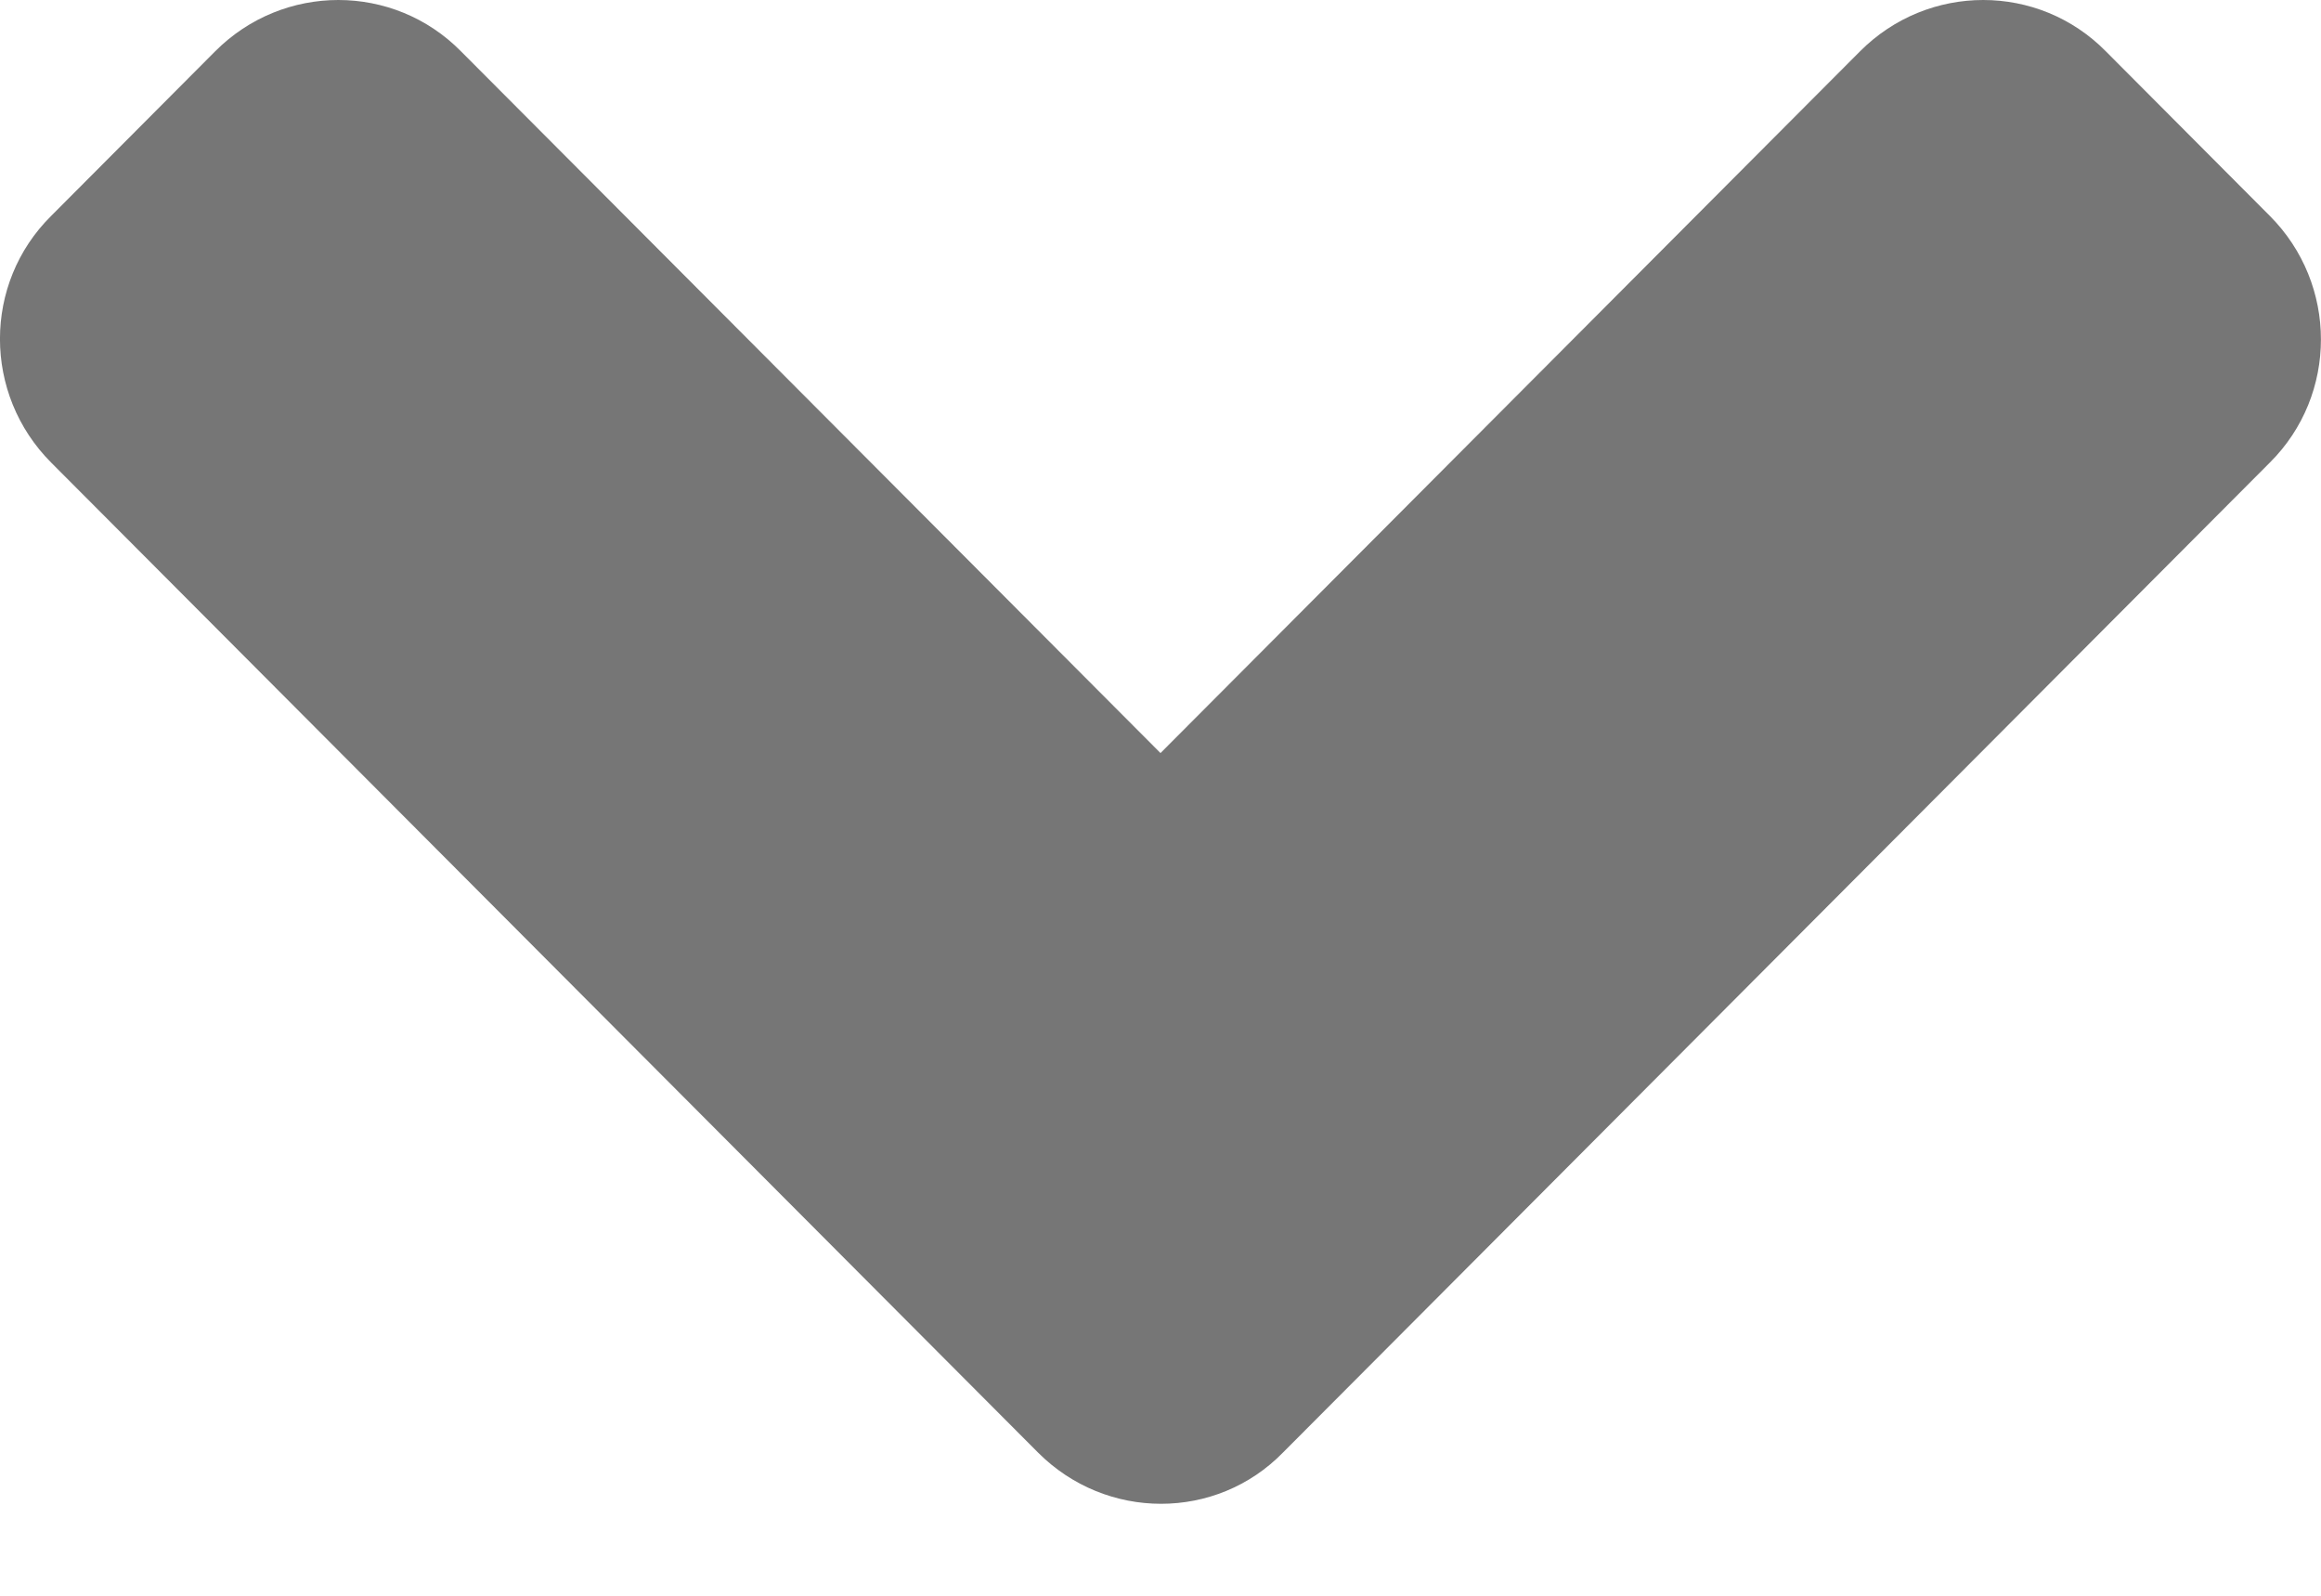
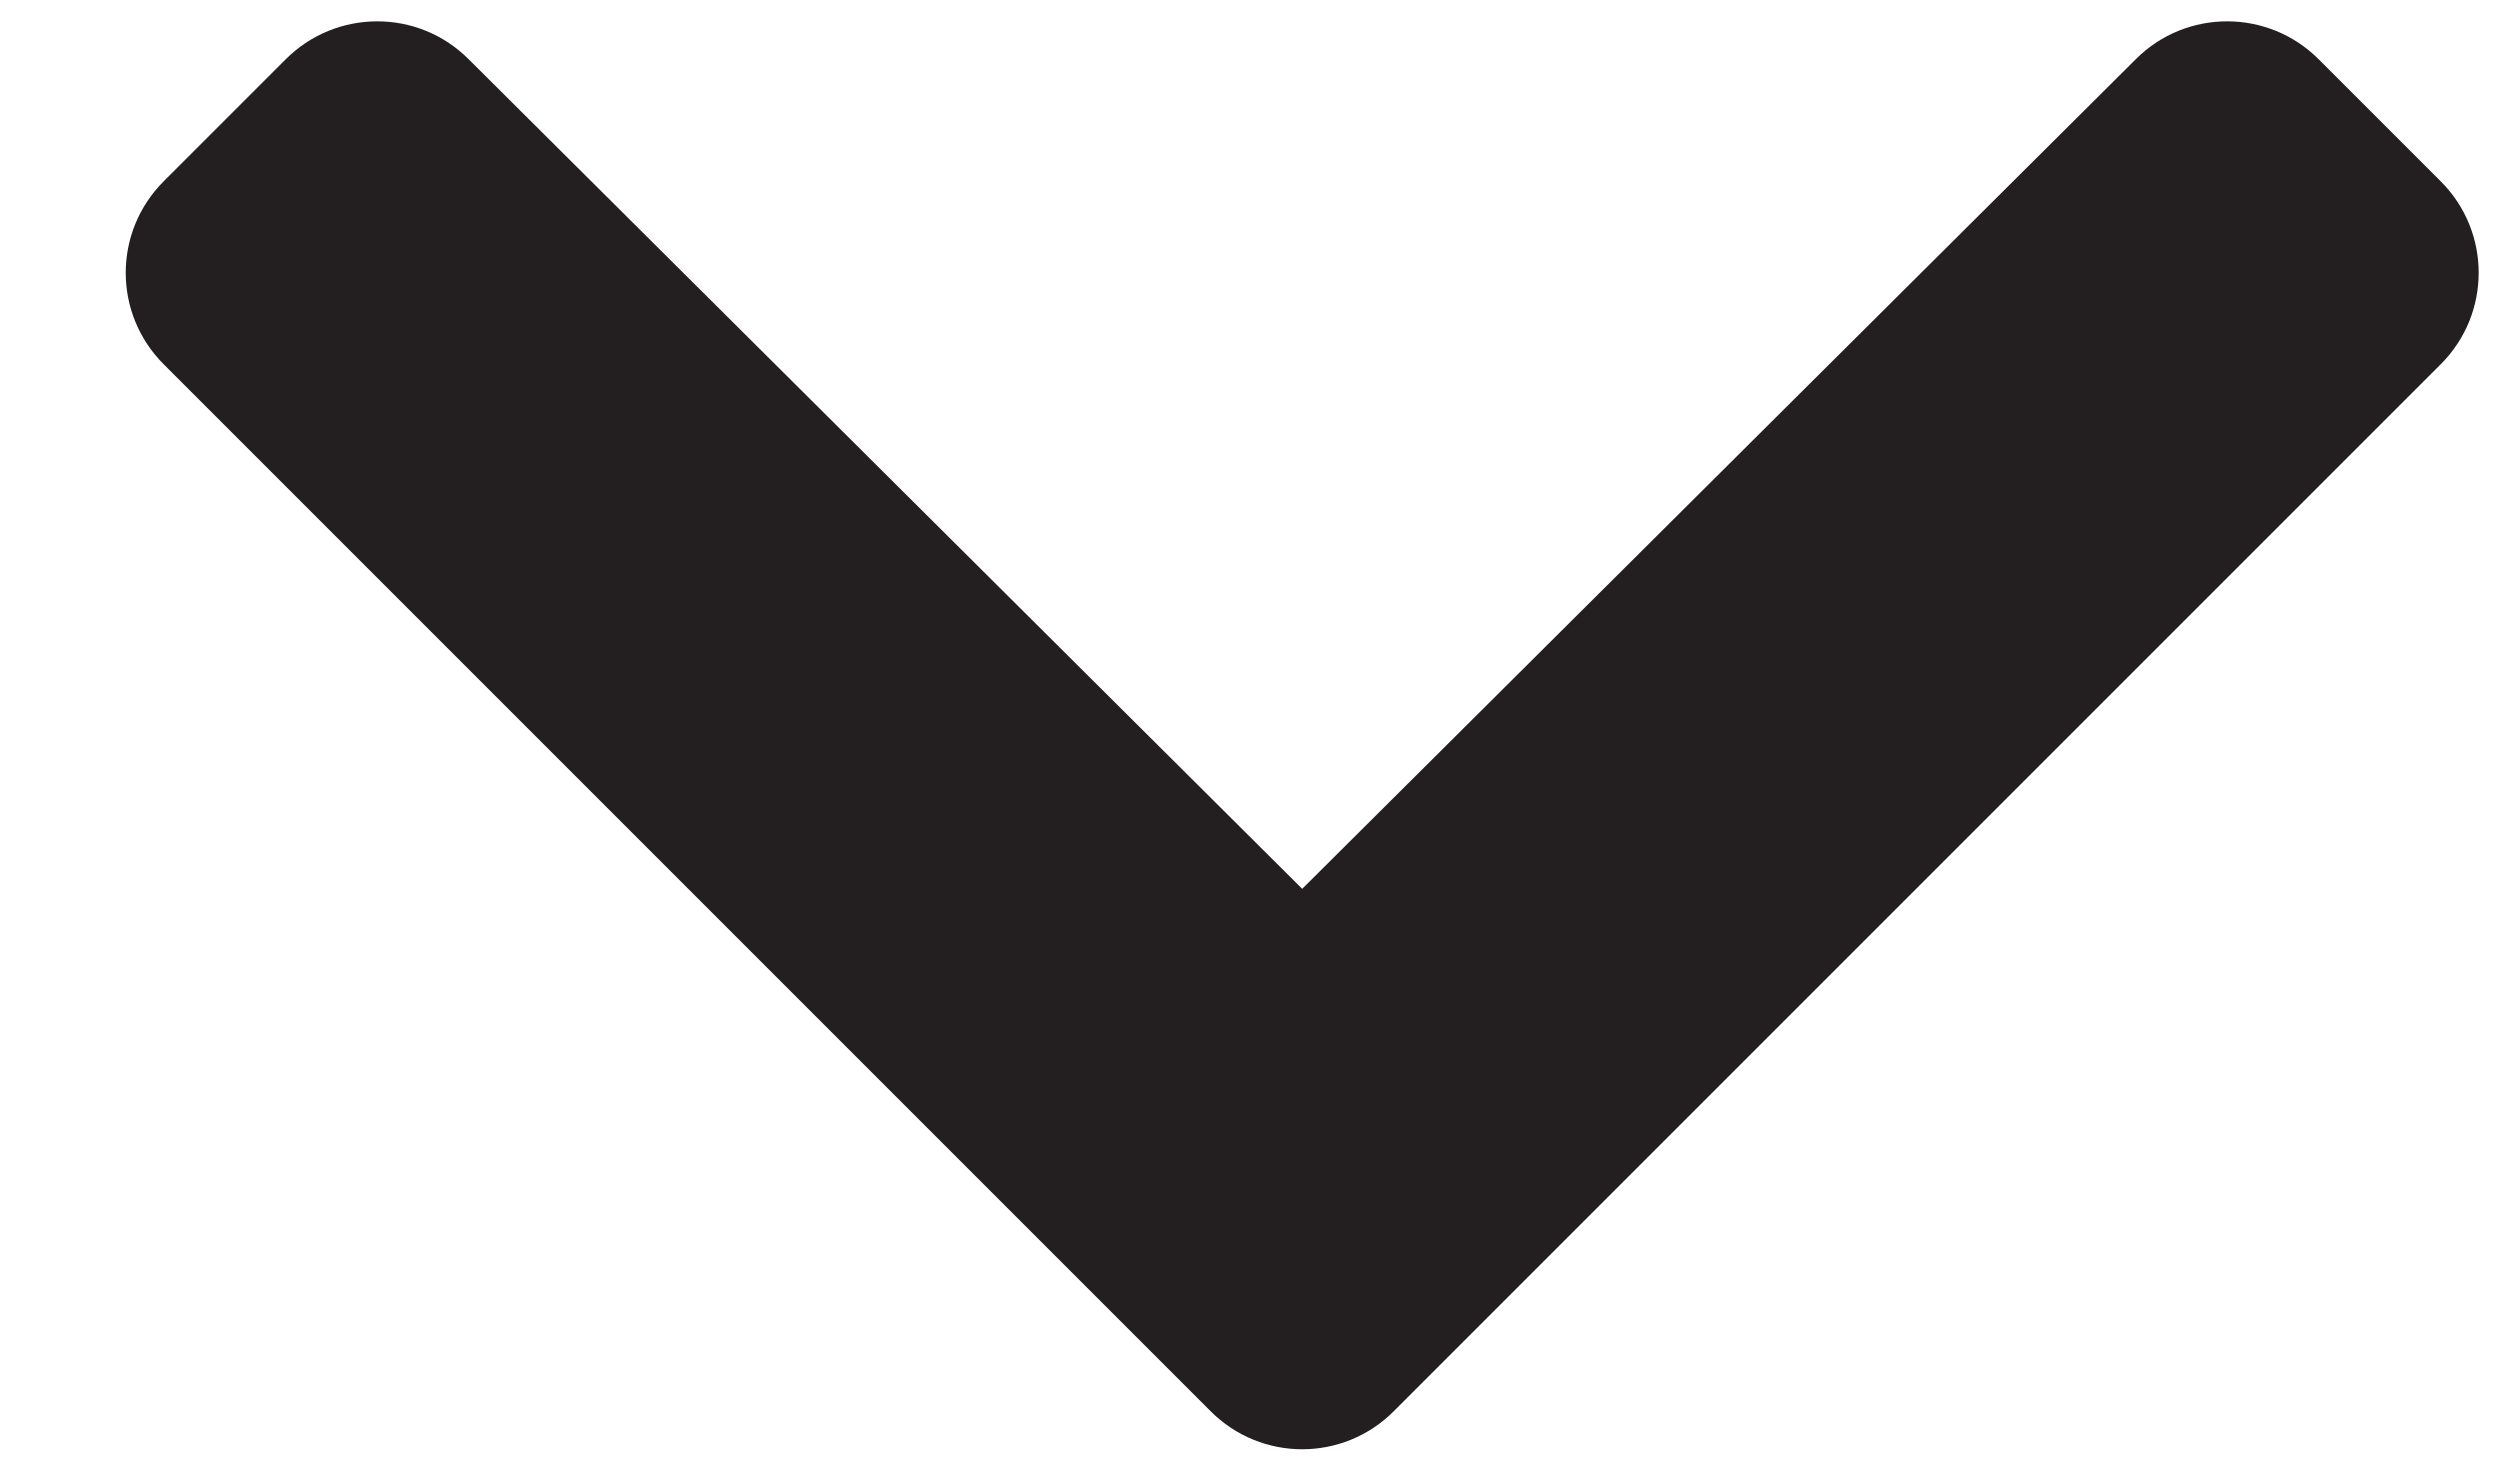
- <svg xmlns="http://www.w3.org/2000/svg" width="16" height="11" viewBox="0 0 16 11" fill="none">
-   <path d="M7.155 10.012L0.353 3.189C-0.118 2.717 -0.118 1.954 0.353 1.488L1.483 0.354C1.953 -0.118 2.713 -0.118 3.178 0.354L8 5.191L12.822 0.354C13.292 -0.118 14.052 -0.118 14.517 0.354L15.647 1.488C16.117 1.959 16.117 2.722 15.647 3.189L8.845 10.012C8.385 10.484 7.625 10.484 7.155 10.012Z" fill="#767676" />
+ <svg xmlns="http://www.w3.org/2000/svg" width="17" height="10" viewBox="0 0 17 10" fill="none">
+   <path d="M8.233 9.597L1.113 2.477C0.769 2.133 0.769 1.577 1.113 1.233L1.943 0.403C2.286 0.06 2.842 0.059 3.185 0.401L8.855 6.044L14.525 0.401C14.868 0.059 15.424 0.06 15.767 0.403L16.597 1.233C16.941 1.577 16.941 2.133 16.597 2.477L9.477 9.597C9.133 9.941 8.577 9.941 8.233 9.597Z" fill="#231F20" />
</svg>
